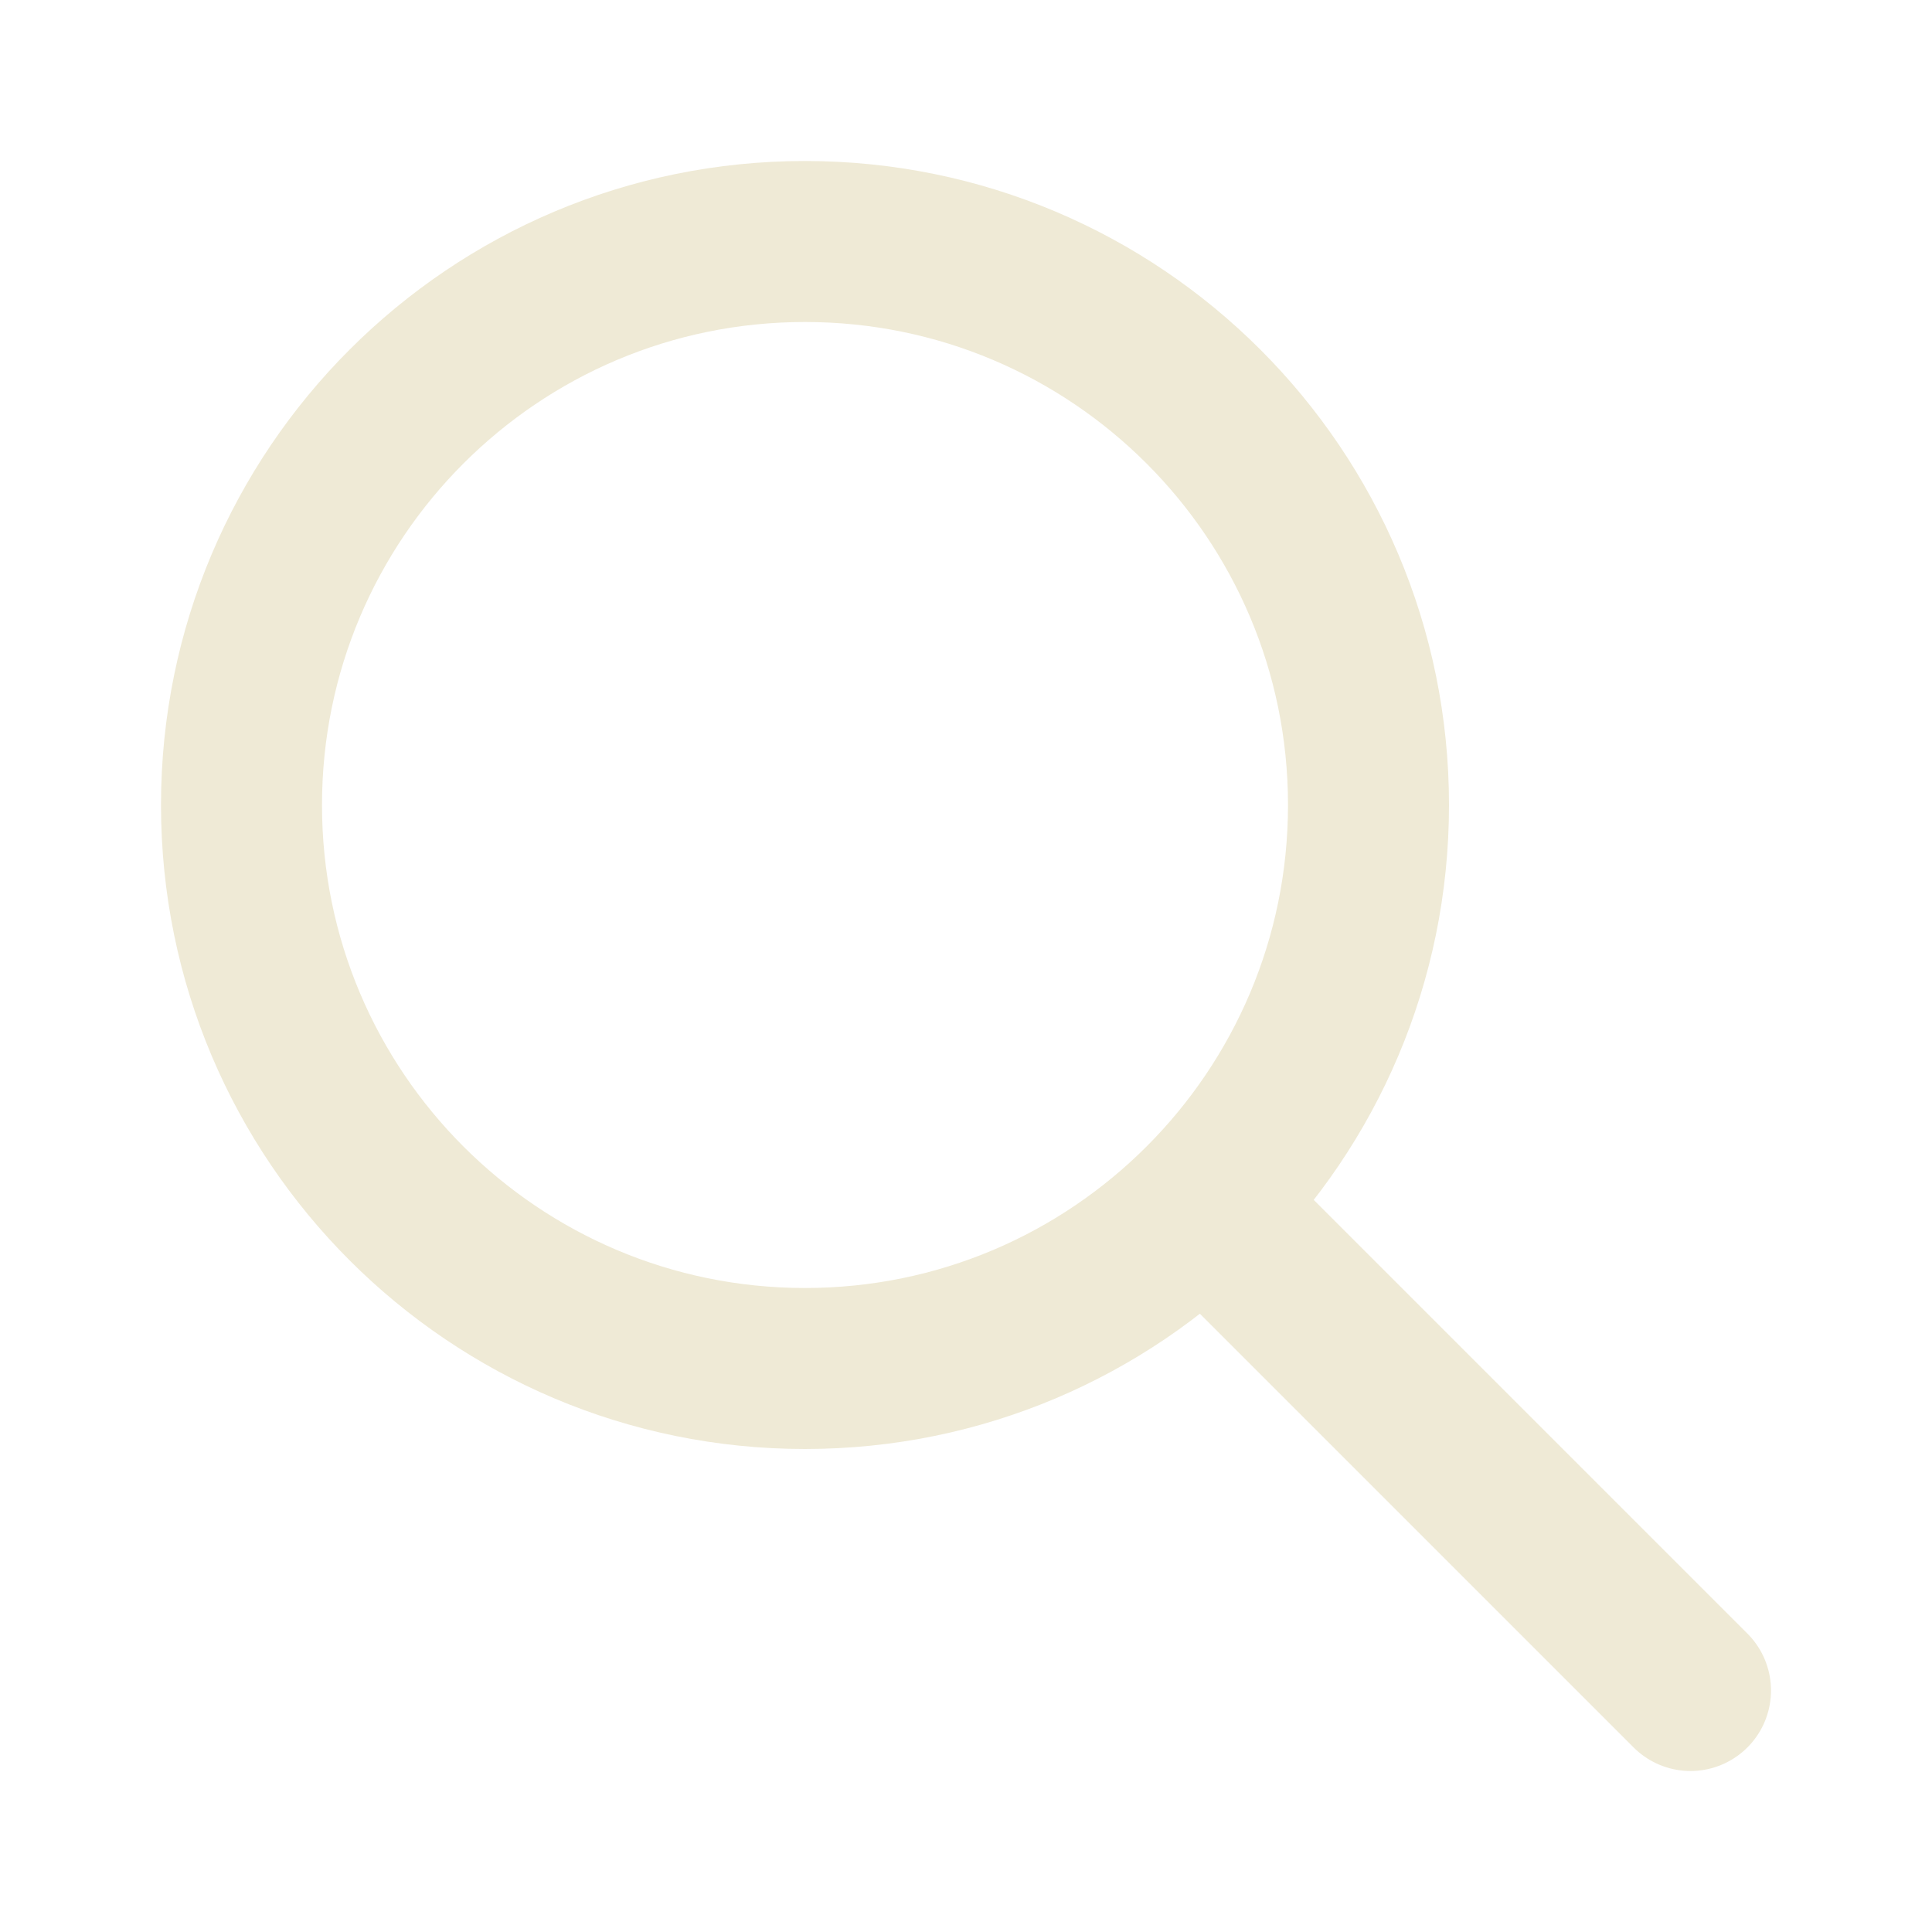
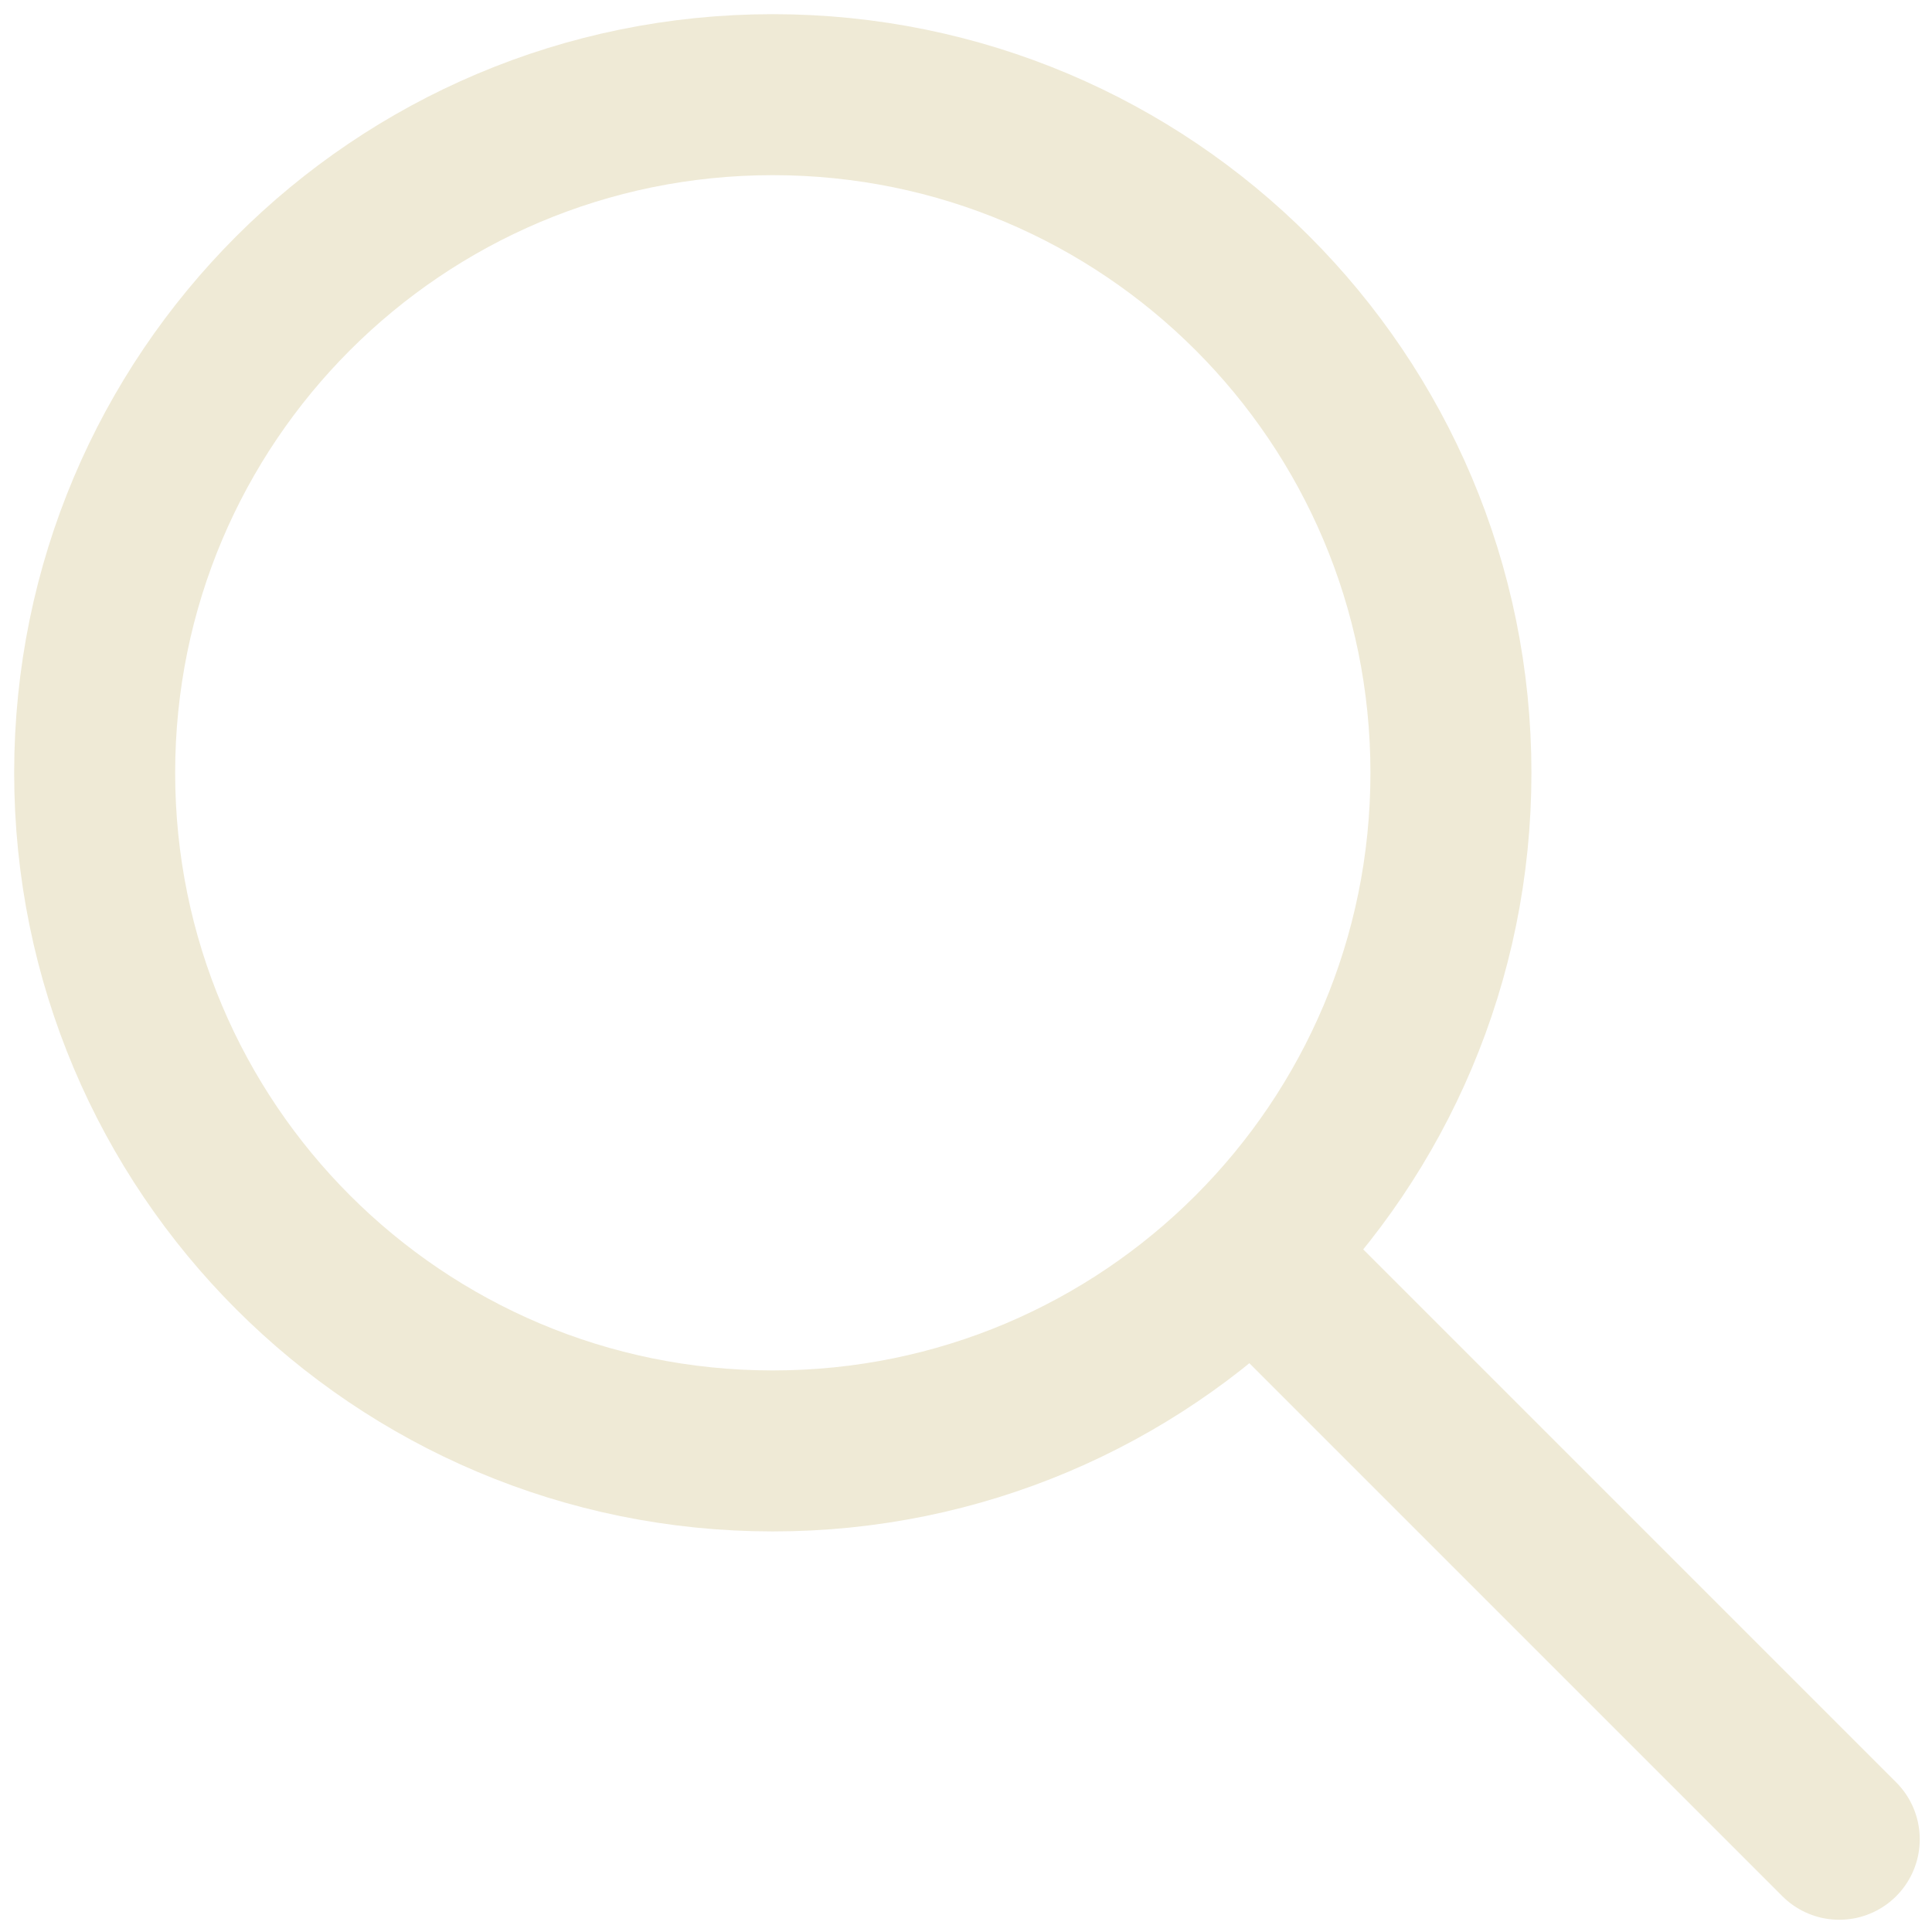
- <svg xmlns="http://www.w3.org/2000/svg" width="100px" height="100px" viewBox="0 0 24 24" fill="none">
-   <g id="bgCarrier" stroke-width="0" />
-   <g id="tracerCarrier" stroke-linecap="round" stroke-linejoin="round" />
-   <g id="iconCarrier">
+ <svg xmlns="http://www.w3.org/2000/svg" version="1.1" id="Layer_1" x="0px" y="0px" viewBox="0 0 100 100" style="enable-background:new 0 0 100 100;" xml:space="preserve">
+   <style type="text/css">
+ 	.st0{fill:none;stroke:#EFEAD6;stroke-width:8.333;stroke-linecap:round;stroke-linejoin:round;stroke-miterlimit:16.667;}
+ </style>
+   <g id="background">
+ </g>
+   <g id="tracer">
+ </g>
+   <g id="icon">
    <g id="search">
-       <path id="Vector" d="M15 15L21 21M10 17C6.134 17 3 13.866 3 10C3 6.134 6.134 3 10 3C13.866 3 17 6.134 17 10C17 13.866 13.866 17 10 17Z" stroke="#efead6" stroke-width="2" stroke-linecap="round" stroke-linejoin="round" />
+       <path id="Vector" class="st0" d="M65.1,65.1l30.1,30.1 M40,75.1C20.6,75.1,4.9,59.4,4.9,40C4.9,20.6,20.6,4.9,40,4.9    c19.4,0,35.1,15.7,35.1,35.1C75.1,59.4,59.4,75.1,40,75.1z" />
    </g>
  </g>
</svg>
